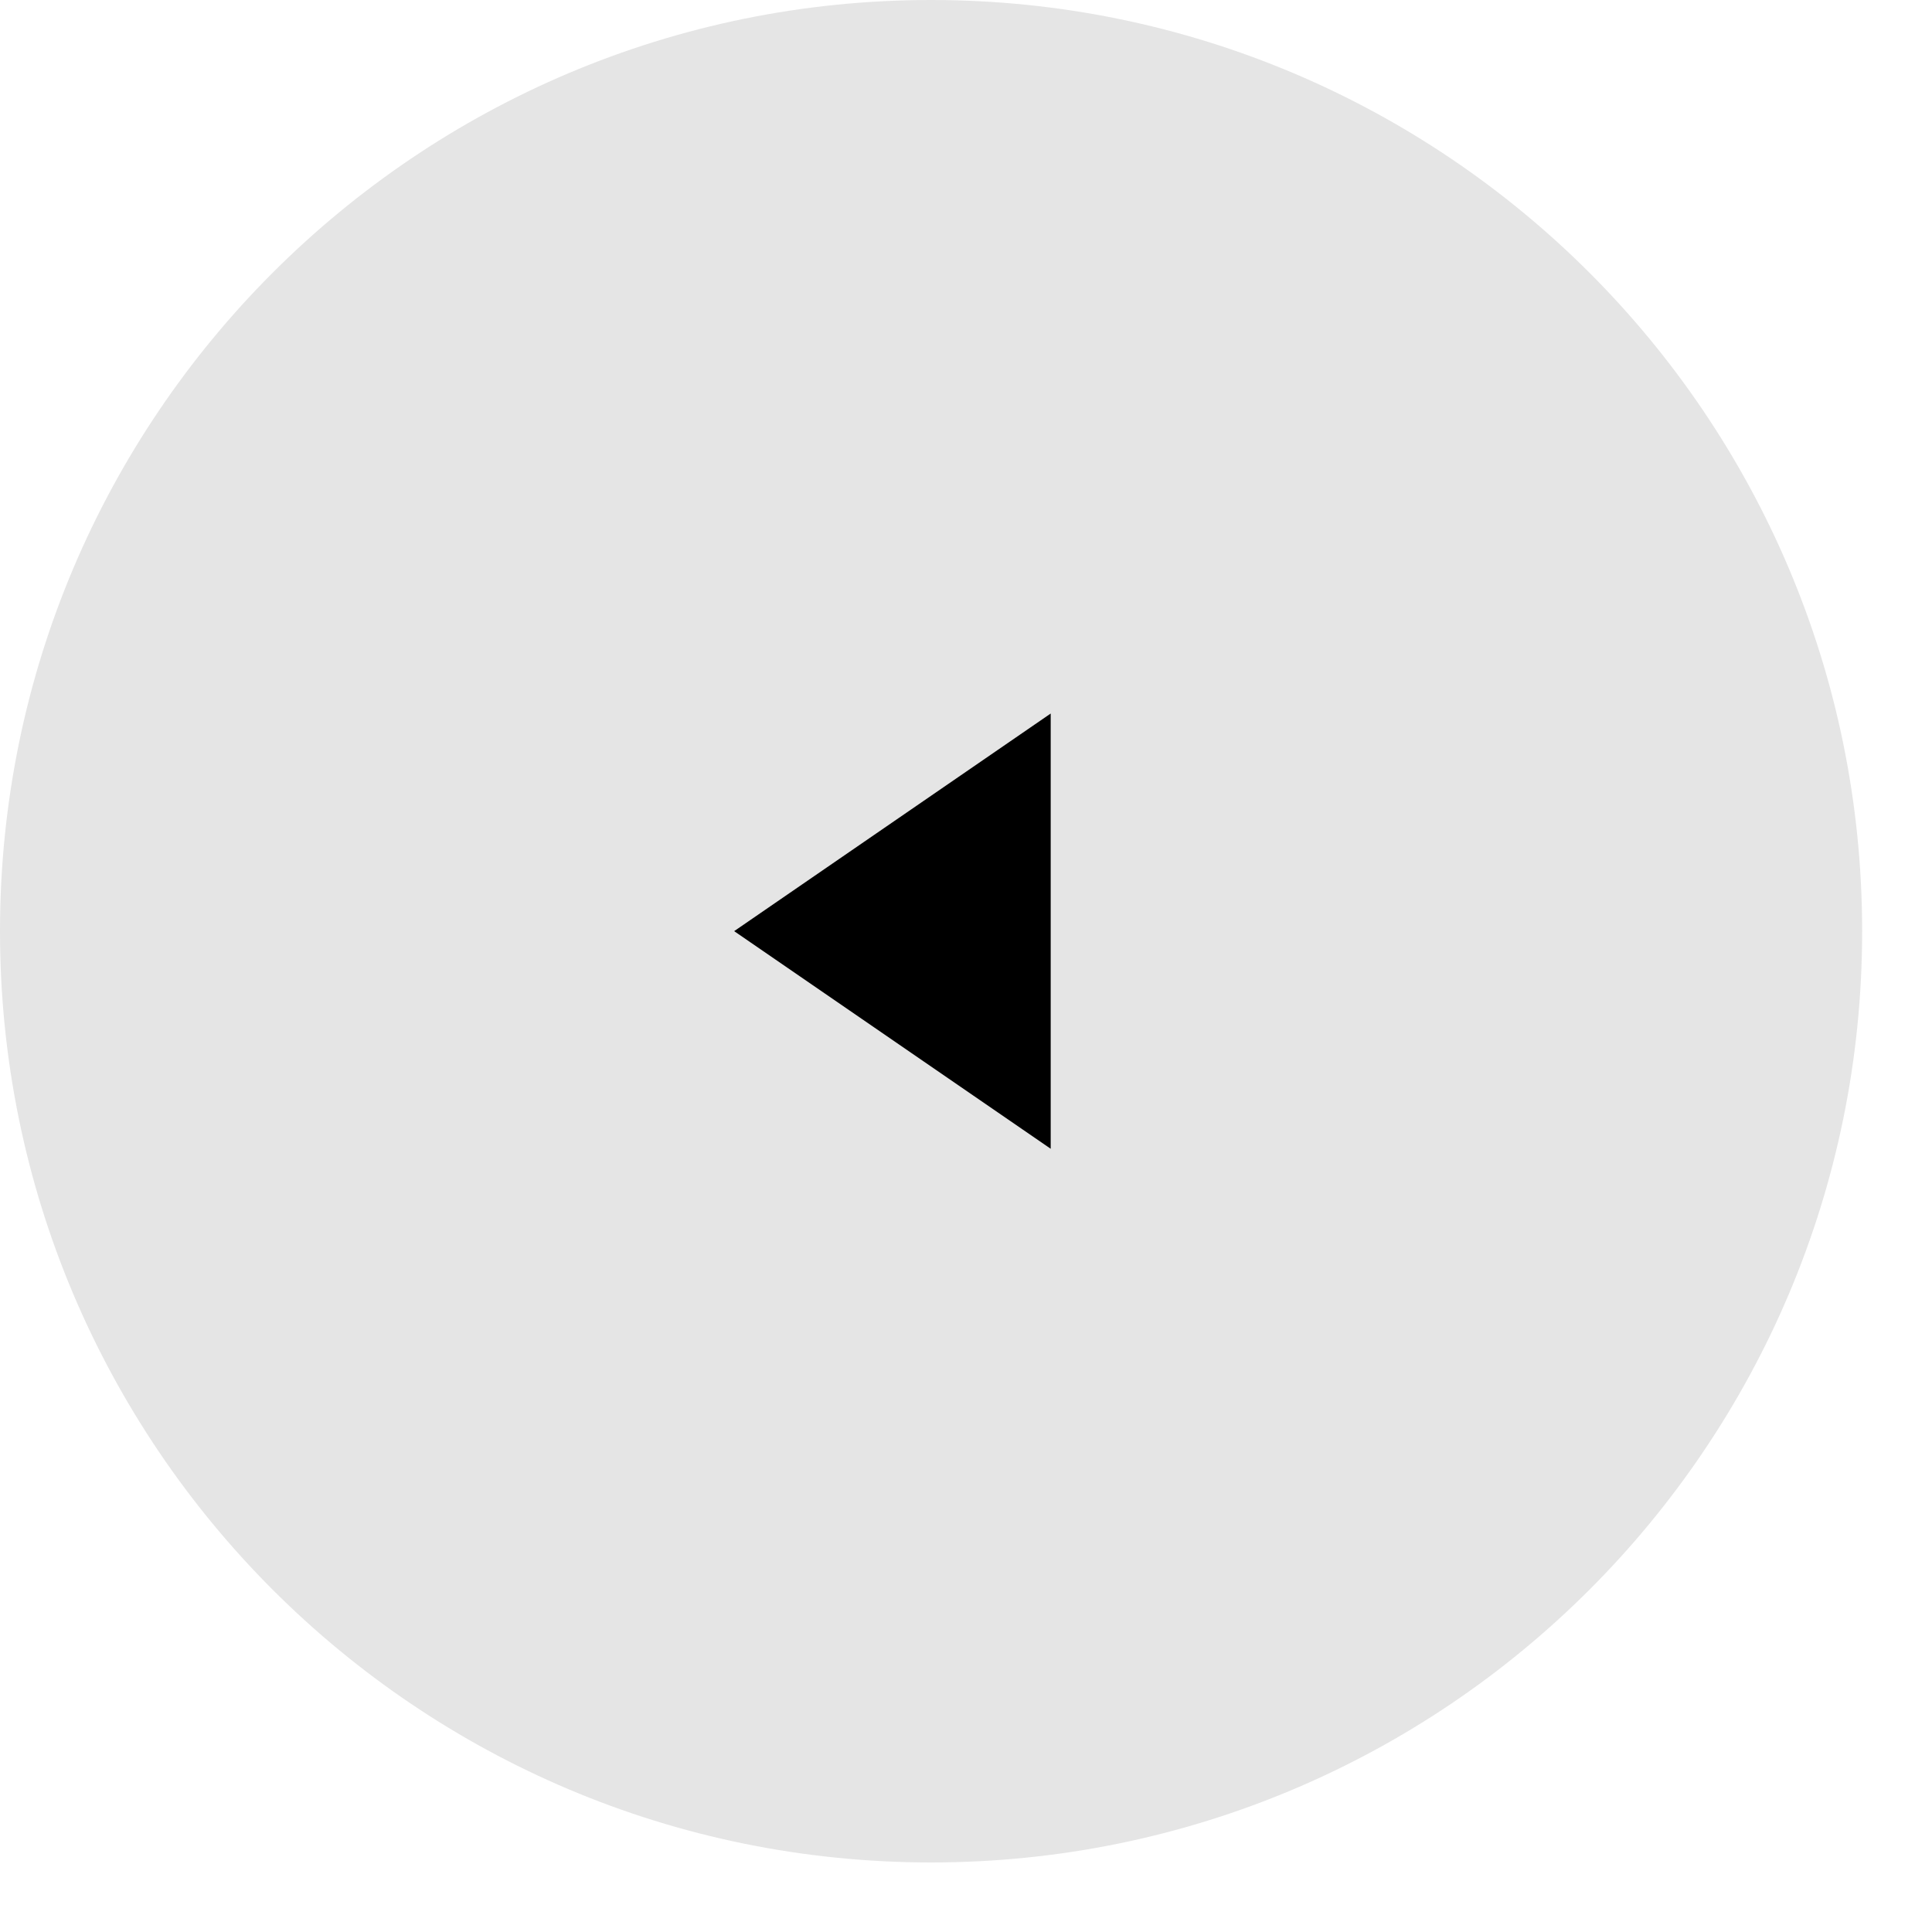
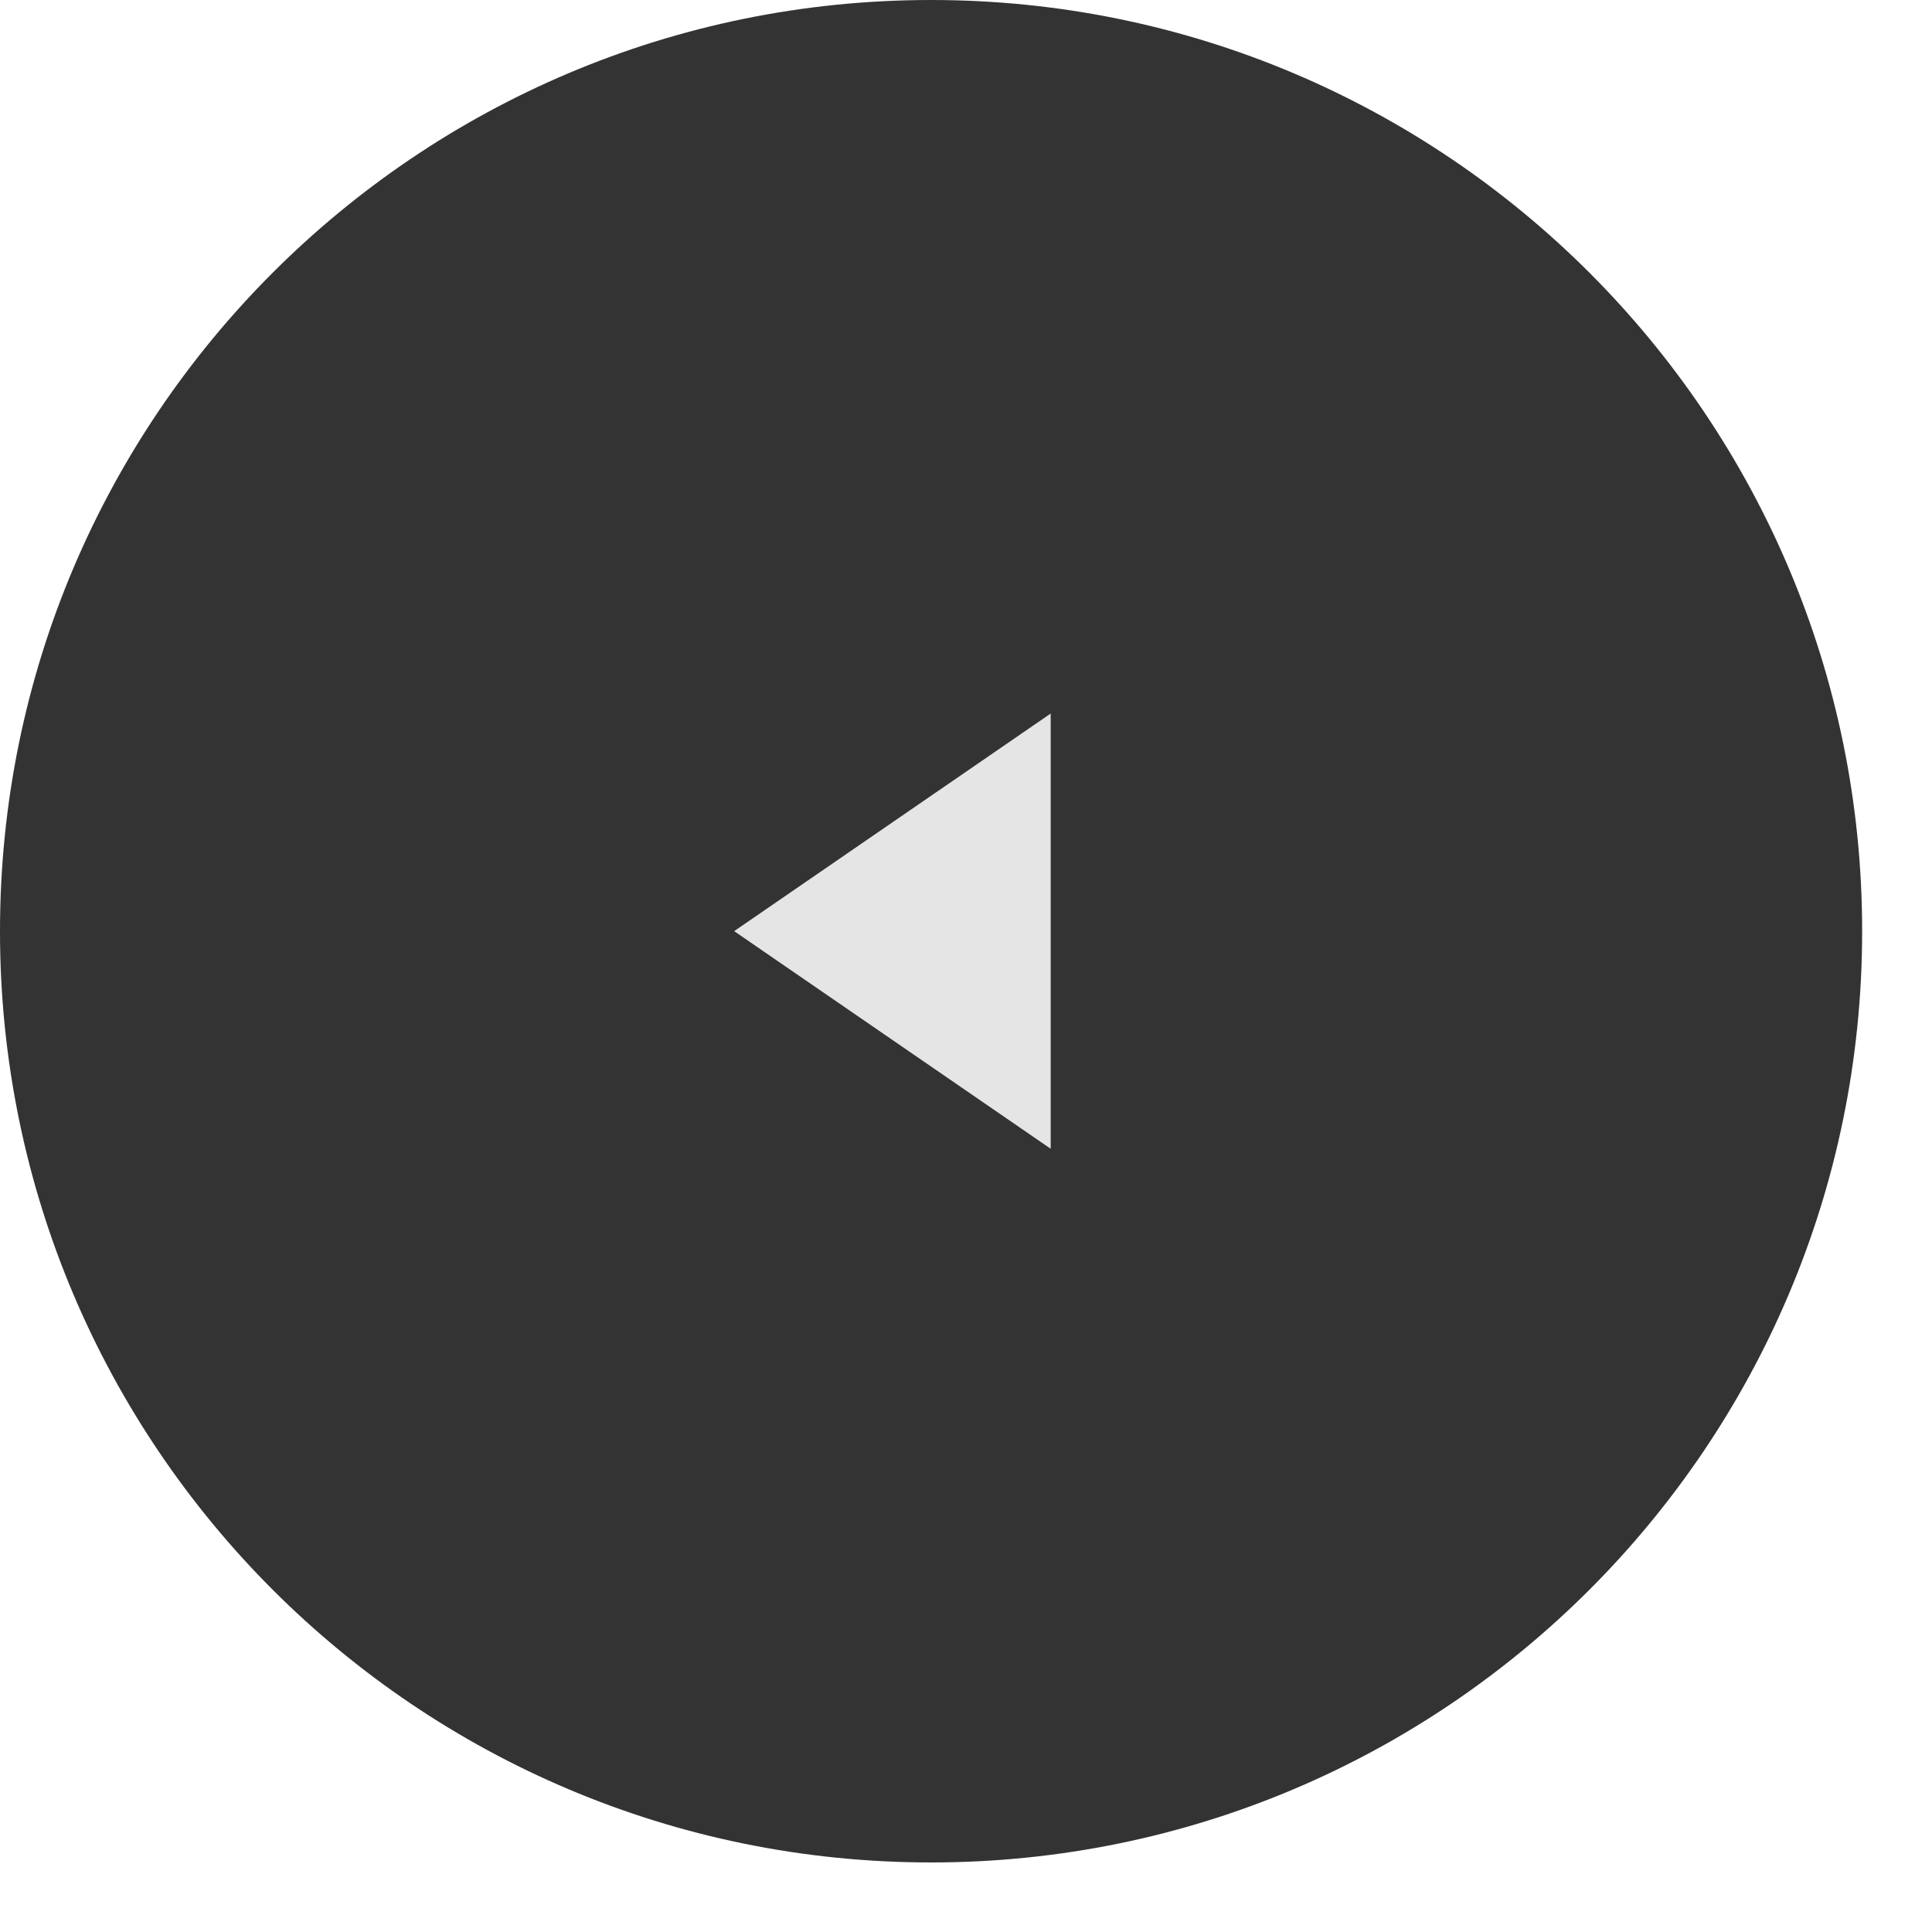
<svg xmlns="http://www.w3.org/2000/svg" width="25" height="25" viewBox="0 0 25 25" fill="none">
-   <rect width="24.096" height="24.1" rx="12.048" fill="#E5E5E5" />
-   <path d="M13.596 9.233V14.865L9.5 12.049L13.596 9.233Z" fill="#000000" />
+   <rect width="24.096" height="24.1" rx="12.048" fill="#333333" />
+   <path d="M13.596 9.233V14.865L9.5 12.049L13.596 9.233Z" fill="#E5E5E5" />
</svg>
